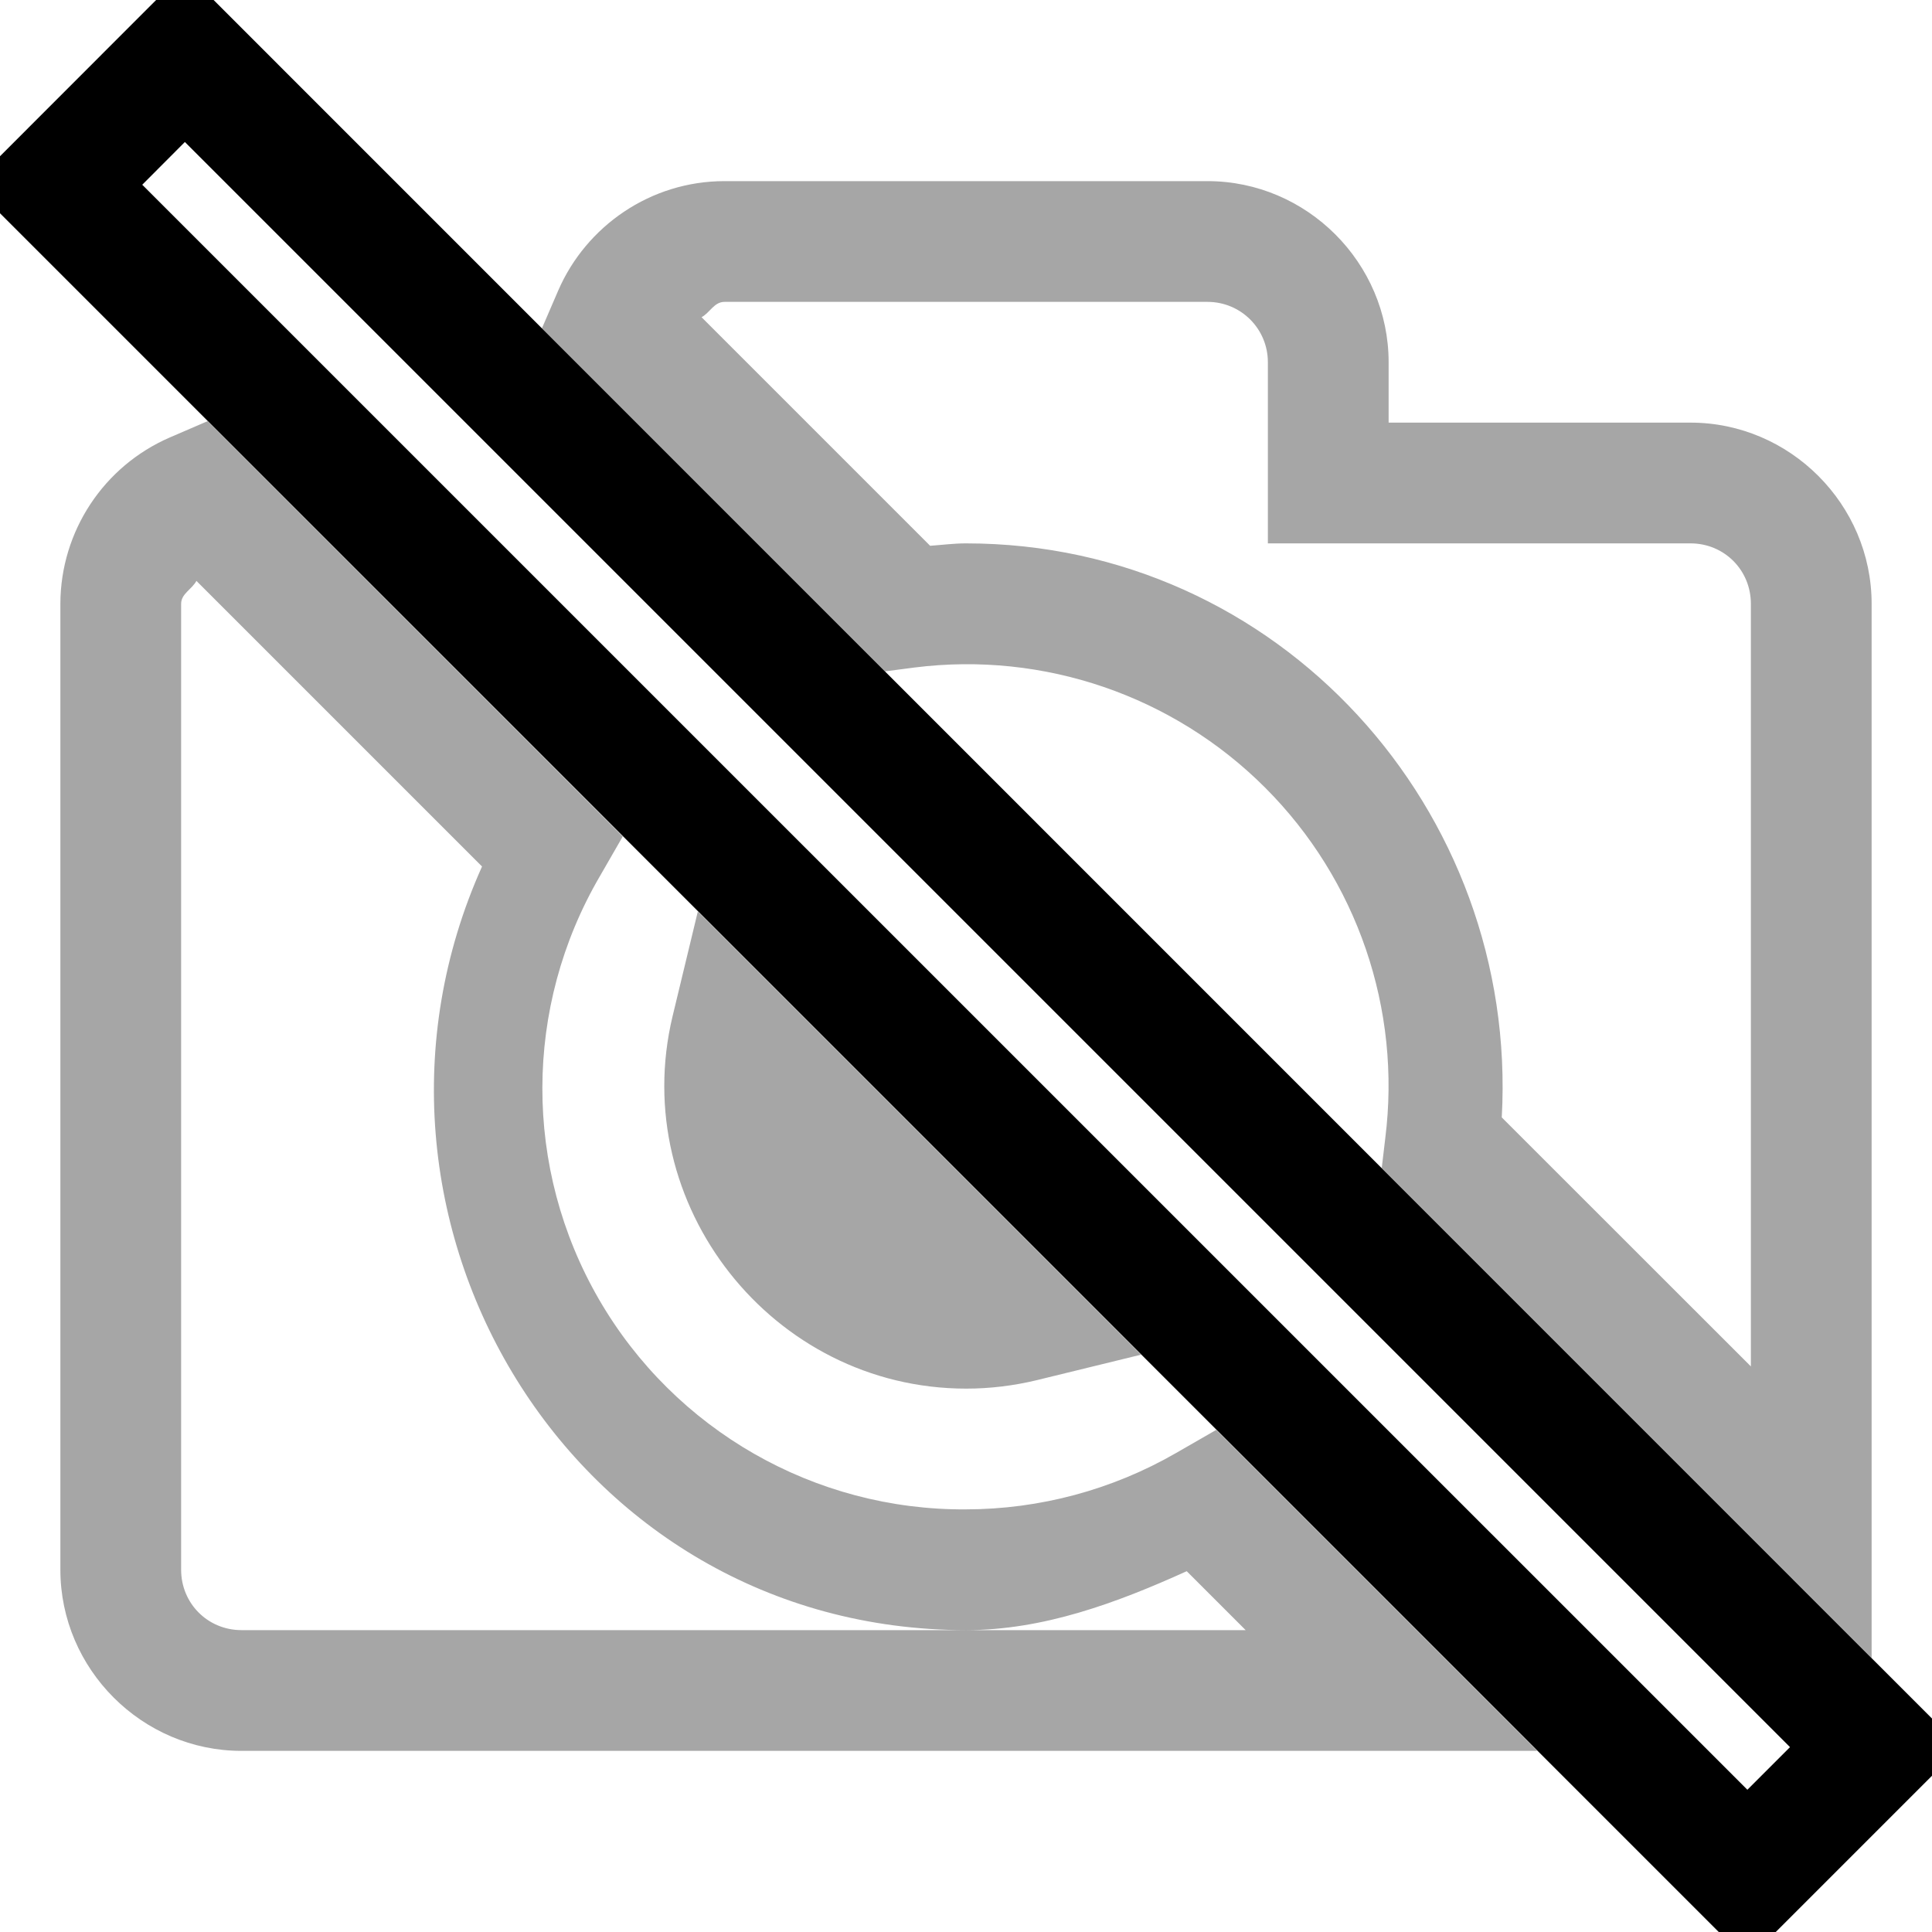
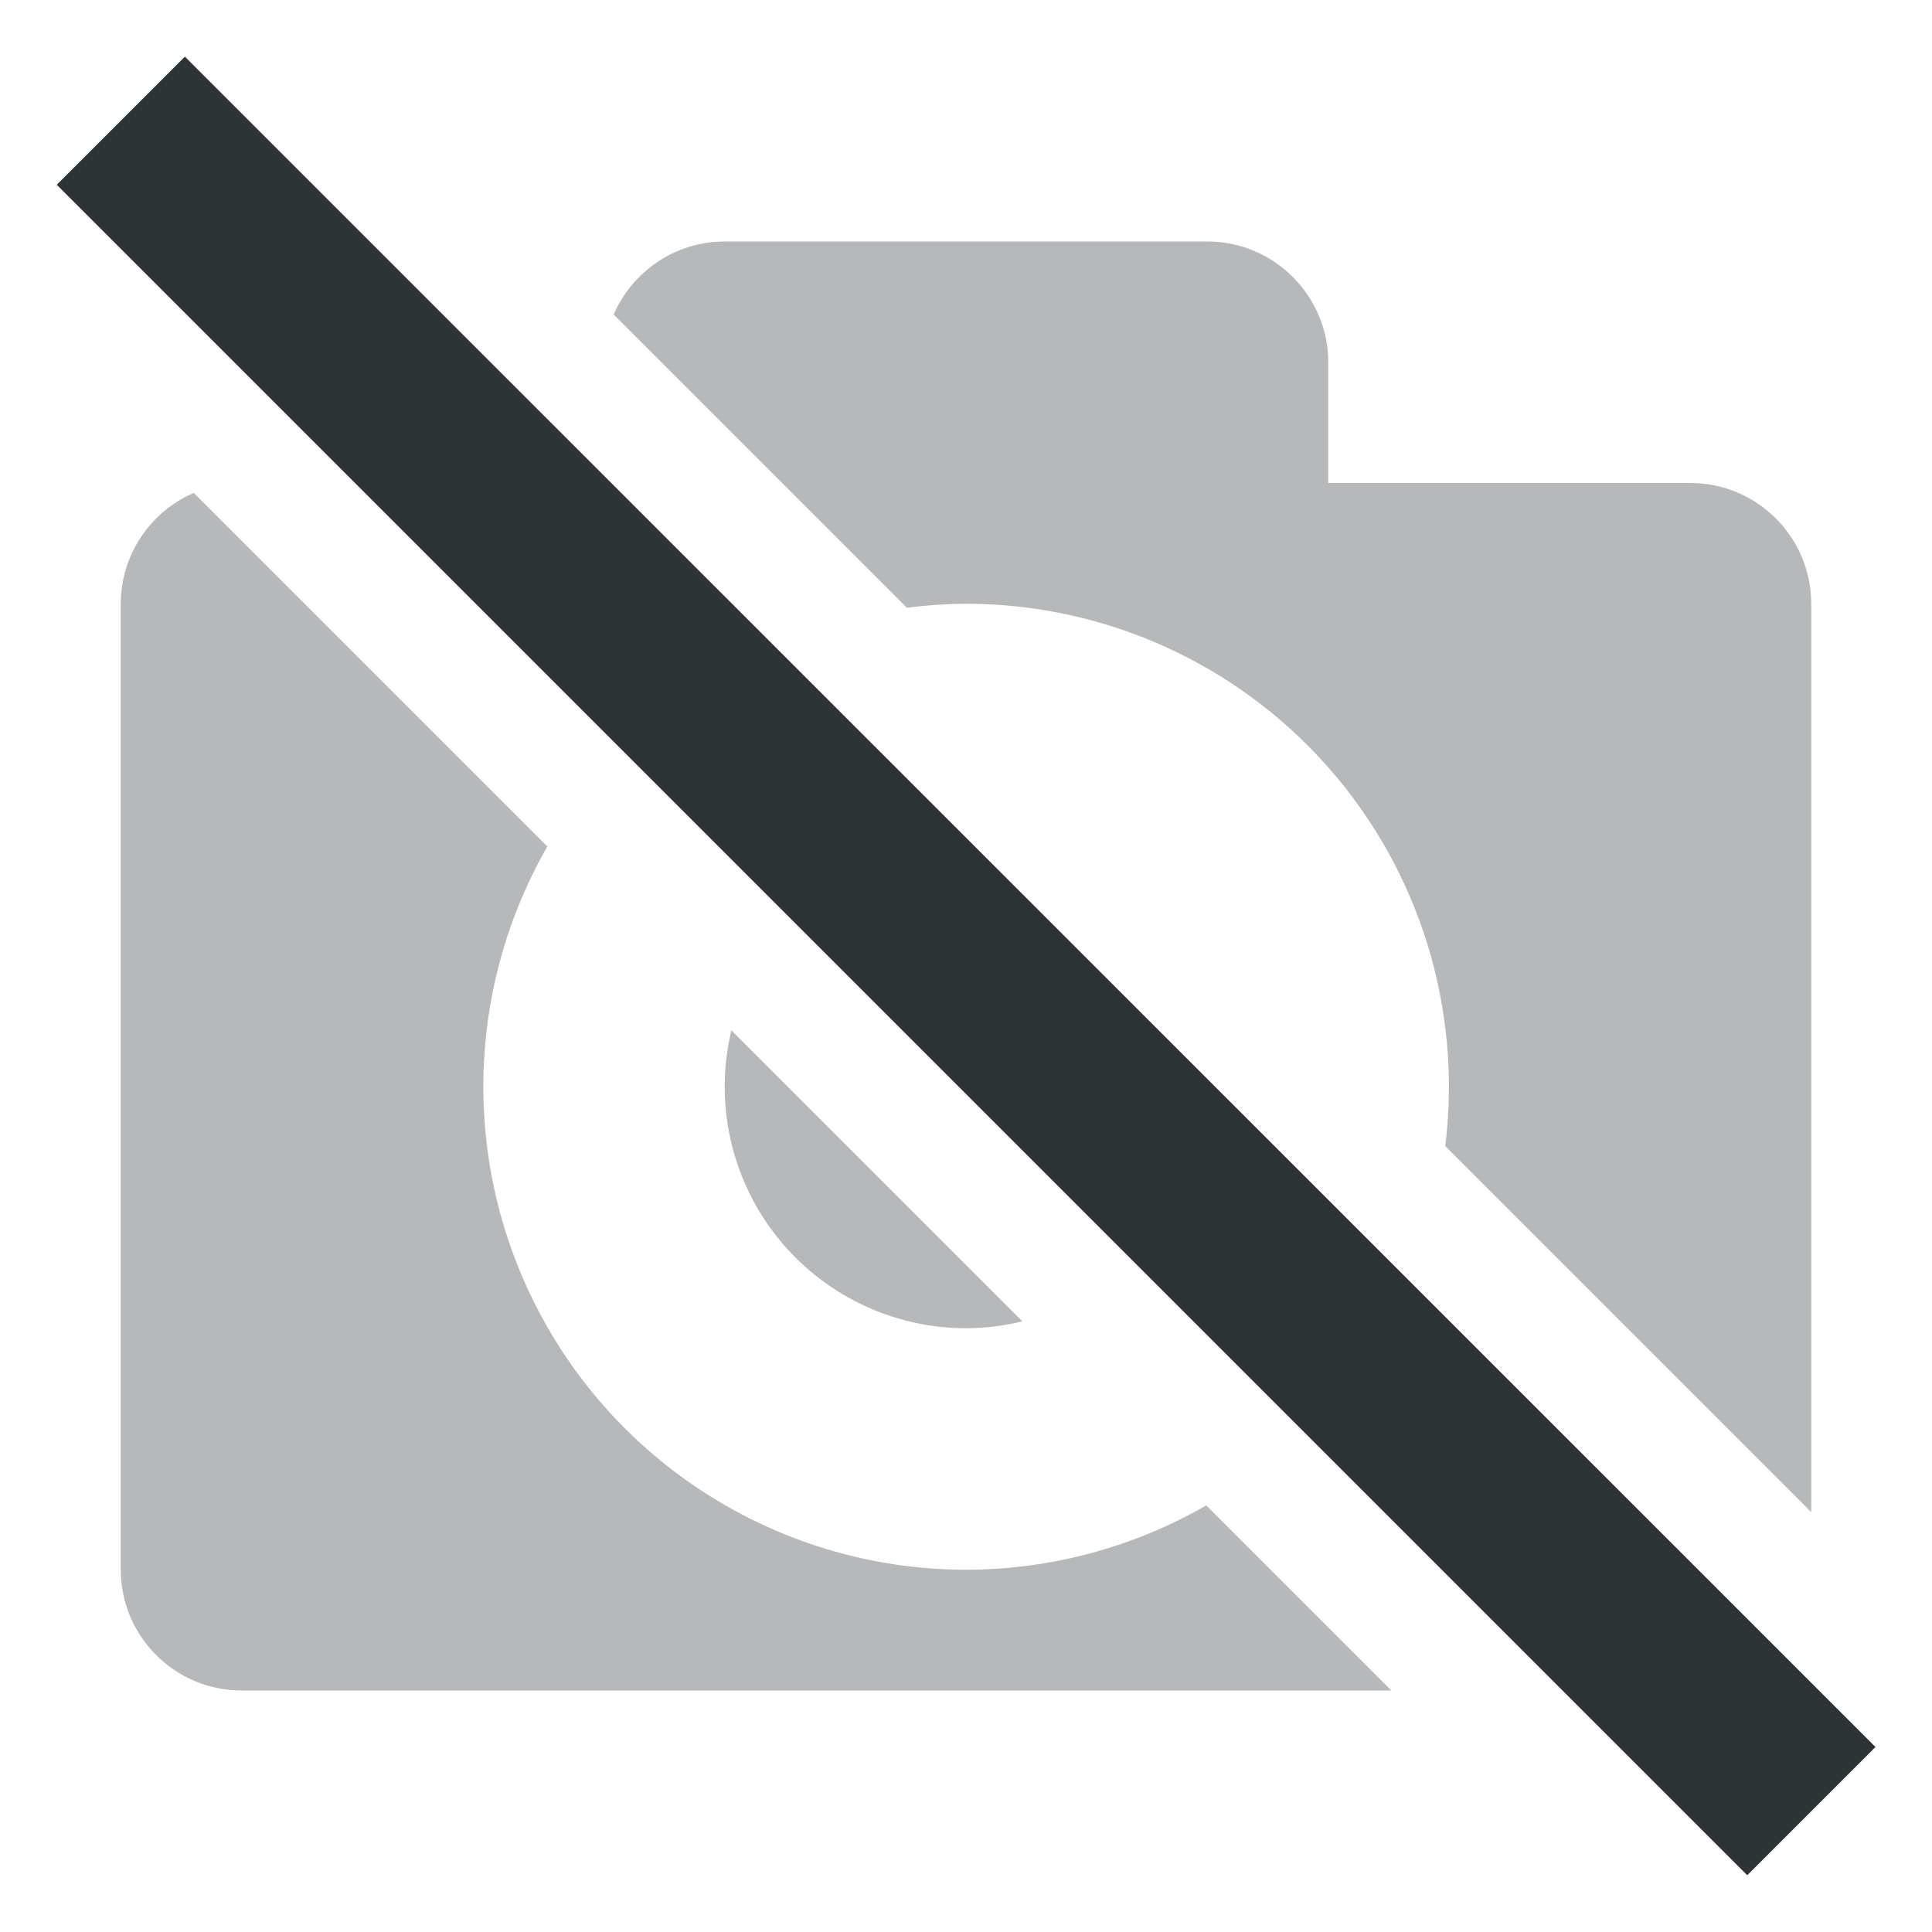
<svg xmlns="http://www.w3.org/2000/svg" width="16" height="16">
-   <g color="#000" font-weight="400" font-family="sans-serif" white-space="normal">
-     <path d="M6 1.5c-.613 0-1.146.373-1.377.906l-.135.313L7.33 5.56l.244-.032a3.49 3.49 0 0 1 3.898 3.9l-.029.245L15.5 13.73V5c0-.822-.676-1.5-1.5-1.5h-2.5V3c0-.823-.677-1.5-1.5-1.5zm0 1h4c.277 0 .5.223.5.5v1.5H14c.28 0 .5.222.5.5v6.316l-2.063-2.062C12.578 6.708 10.591 4.5 8 4.5h-.002c-.098 0-.197.013-.295.02L5.81 2.627c.07-.038.104-.127.19-.127zm-4.281.988l-.313.135A1.505 1.505 0 0 0 .5 4.998V13c0 .822.676 1.5 1.5 1.5h10.73l-2.658-2.658-.332.191A3.496 3.496 0 0 1 8 12.5a3.485 3.485 0 0 1-3.033-5.242l.19-.33zm-.092 1.323l2.365 2.365C2.69 10.078 4.721 13.498 8 13.5c.641 0 1.247-.225 1.828-.488l.488.488H2c-.28 0-.5-.222-.5-.5V5c0-.083.09-.12.127-.19zm4.152 2.738l-.209.867c-.374 1.56.826 3.083 2.43 3.084h.002c.197 0 .393-.024.584-.07l.863-.211z" style="line-height:normal;font-variant-ligatures:normal;font-variant-position:normal;font-variant-caps:normal;font-variant-numeric:normal;font-variant-alternates:normal;font-feature-settings:normal;text-indent:0;text-align:start;text-decoration-line:none;text-decoration-style:solid;text-decoration-color:#000;text-transform:none;text-orientation:mixed;shape-padding:0;isolation:auto;mix-blend-mode:normal" overflow="visible" opacity=".35" />
-     <path d="M1.531-.238l-.353.353L-.236 1.53 14.47 16.236l1.767-1.767zm0 1.414l13.293 13.293-.353.353L1.178 1.53z" style="line-height:normal;font-variant-ligatures:normal;font-variant-position:normal;font-variant-caps:normal;font-variant-numeric:normal;font-variant-alternates:normal;font-feature-settings:normal;text-indent:0;text-align:start;text-decoration-line:none;text-decoration-style:solid;text-decoration-color:#000;text-transform:none;text-orientation:mixed;shape-padding:0;isolation:auto;mix-blend-mode:normal" overflow="visible" />
+   <g fill="#2e3436">
+     <path d="M6 2c-.41 0-.764.25-.918.605L7.51 5.033A4 4 0 0 1 8 5a4 4 0 0 1 3.969 4.492L15 12.523V5c0-.55-.448-1-1-1h-3V3c0-.55-.45-1-1-1zM1.605 4.082A1.003 1.003 0 0 0 1 5v8c0 .55.448 1 1 1h9.523L9.99 12.467A4 4 0 0 1 8 13a4 4 0 0 1-3.467-5.99zm4.452 4.451A2 2 0 0 0 8 11a2 2 0 0 0 .467-.057z" opacity=".35" />
+     <path d="M1.531.469L.47 1.53l14 14 1.062-1.062z" />
  </g>
</svg>
